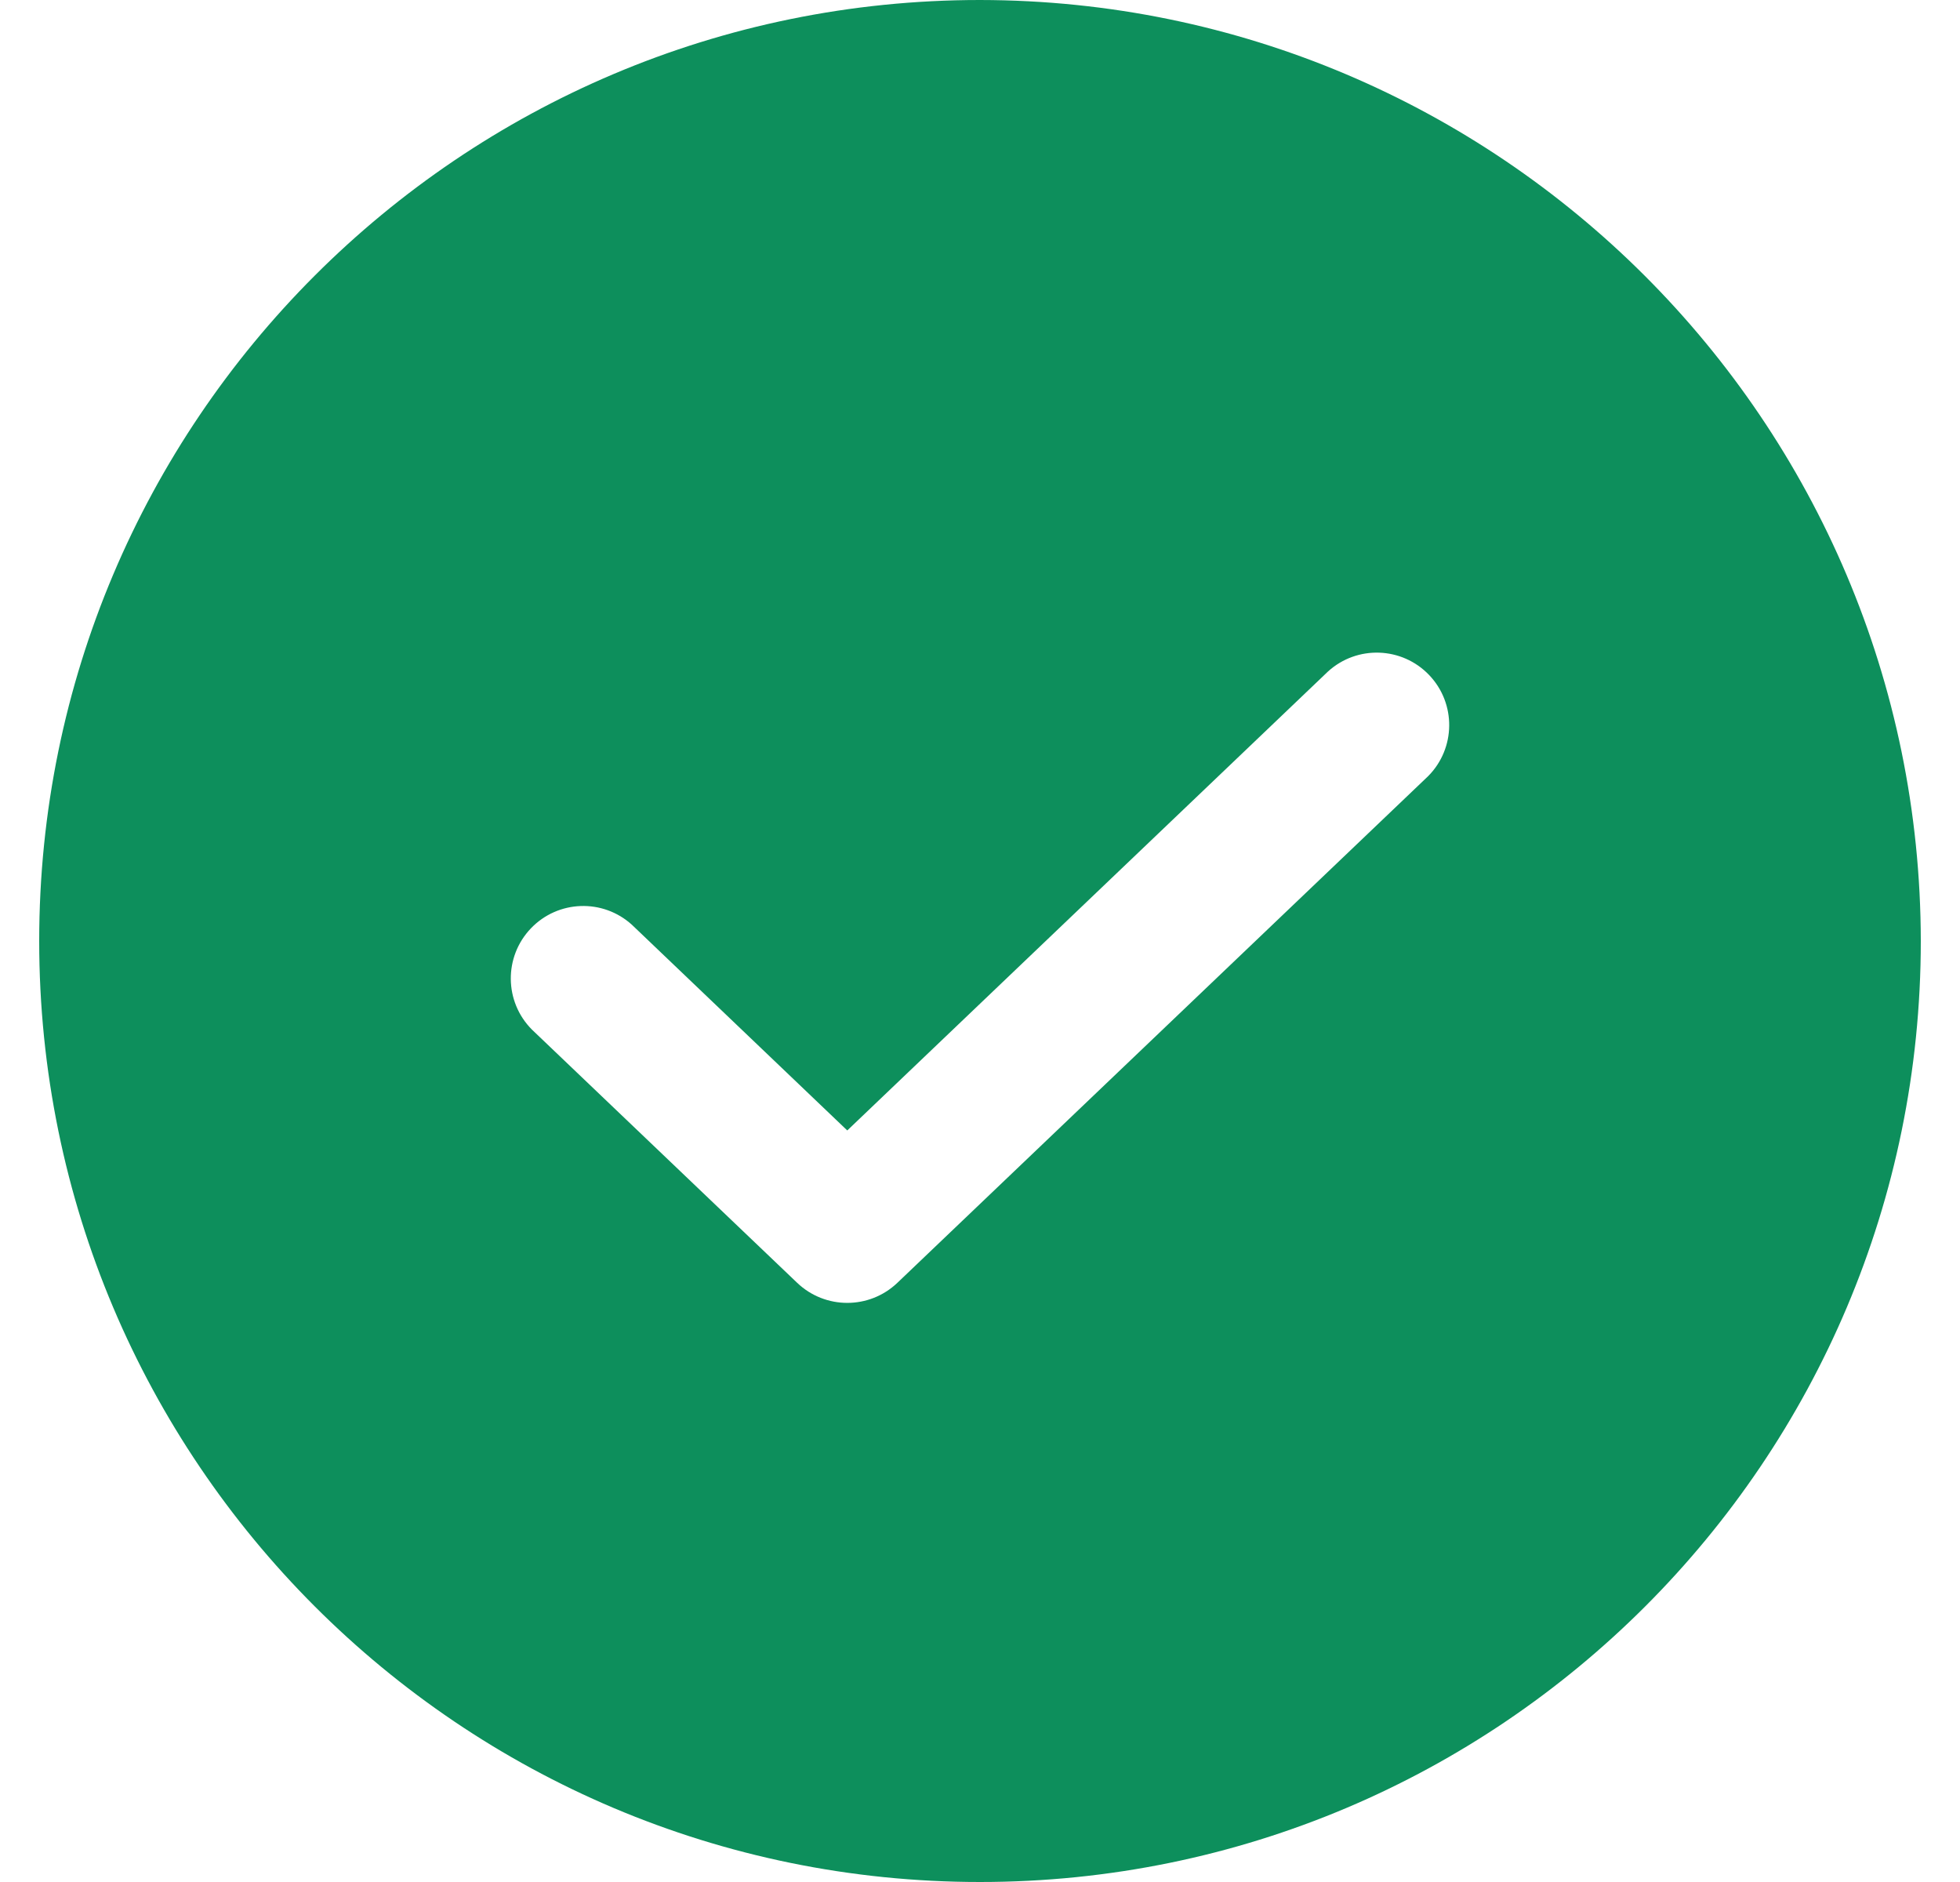
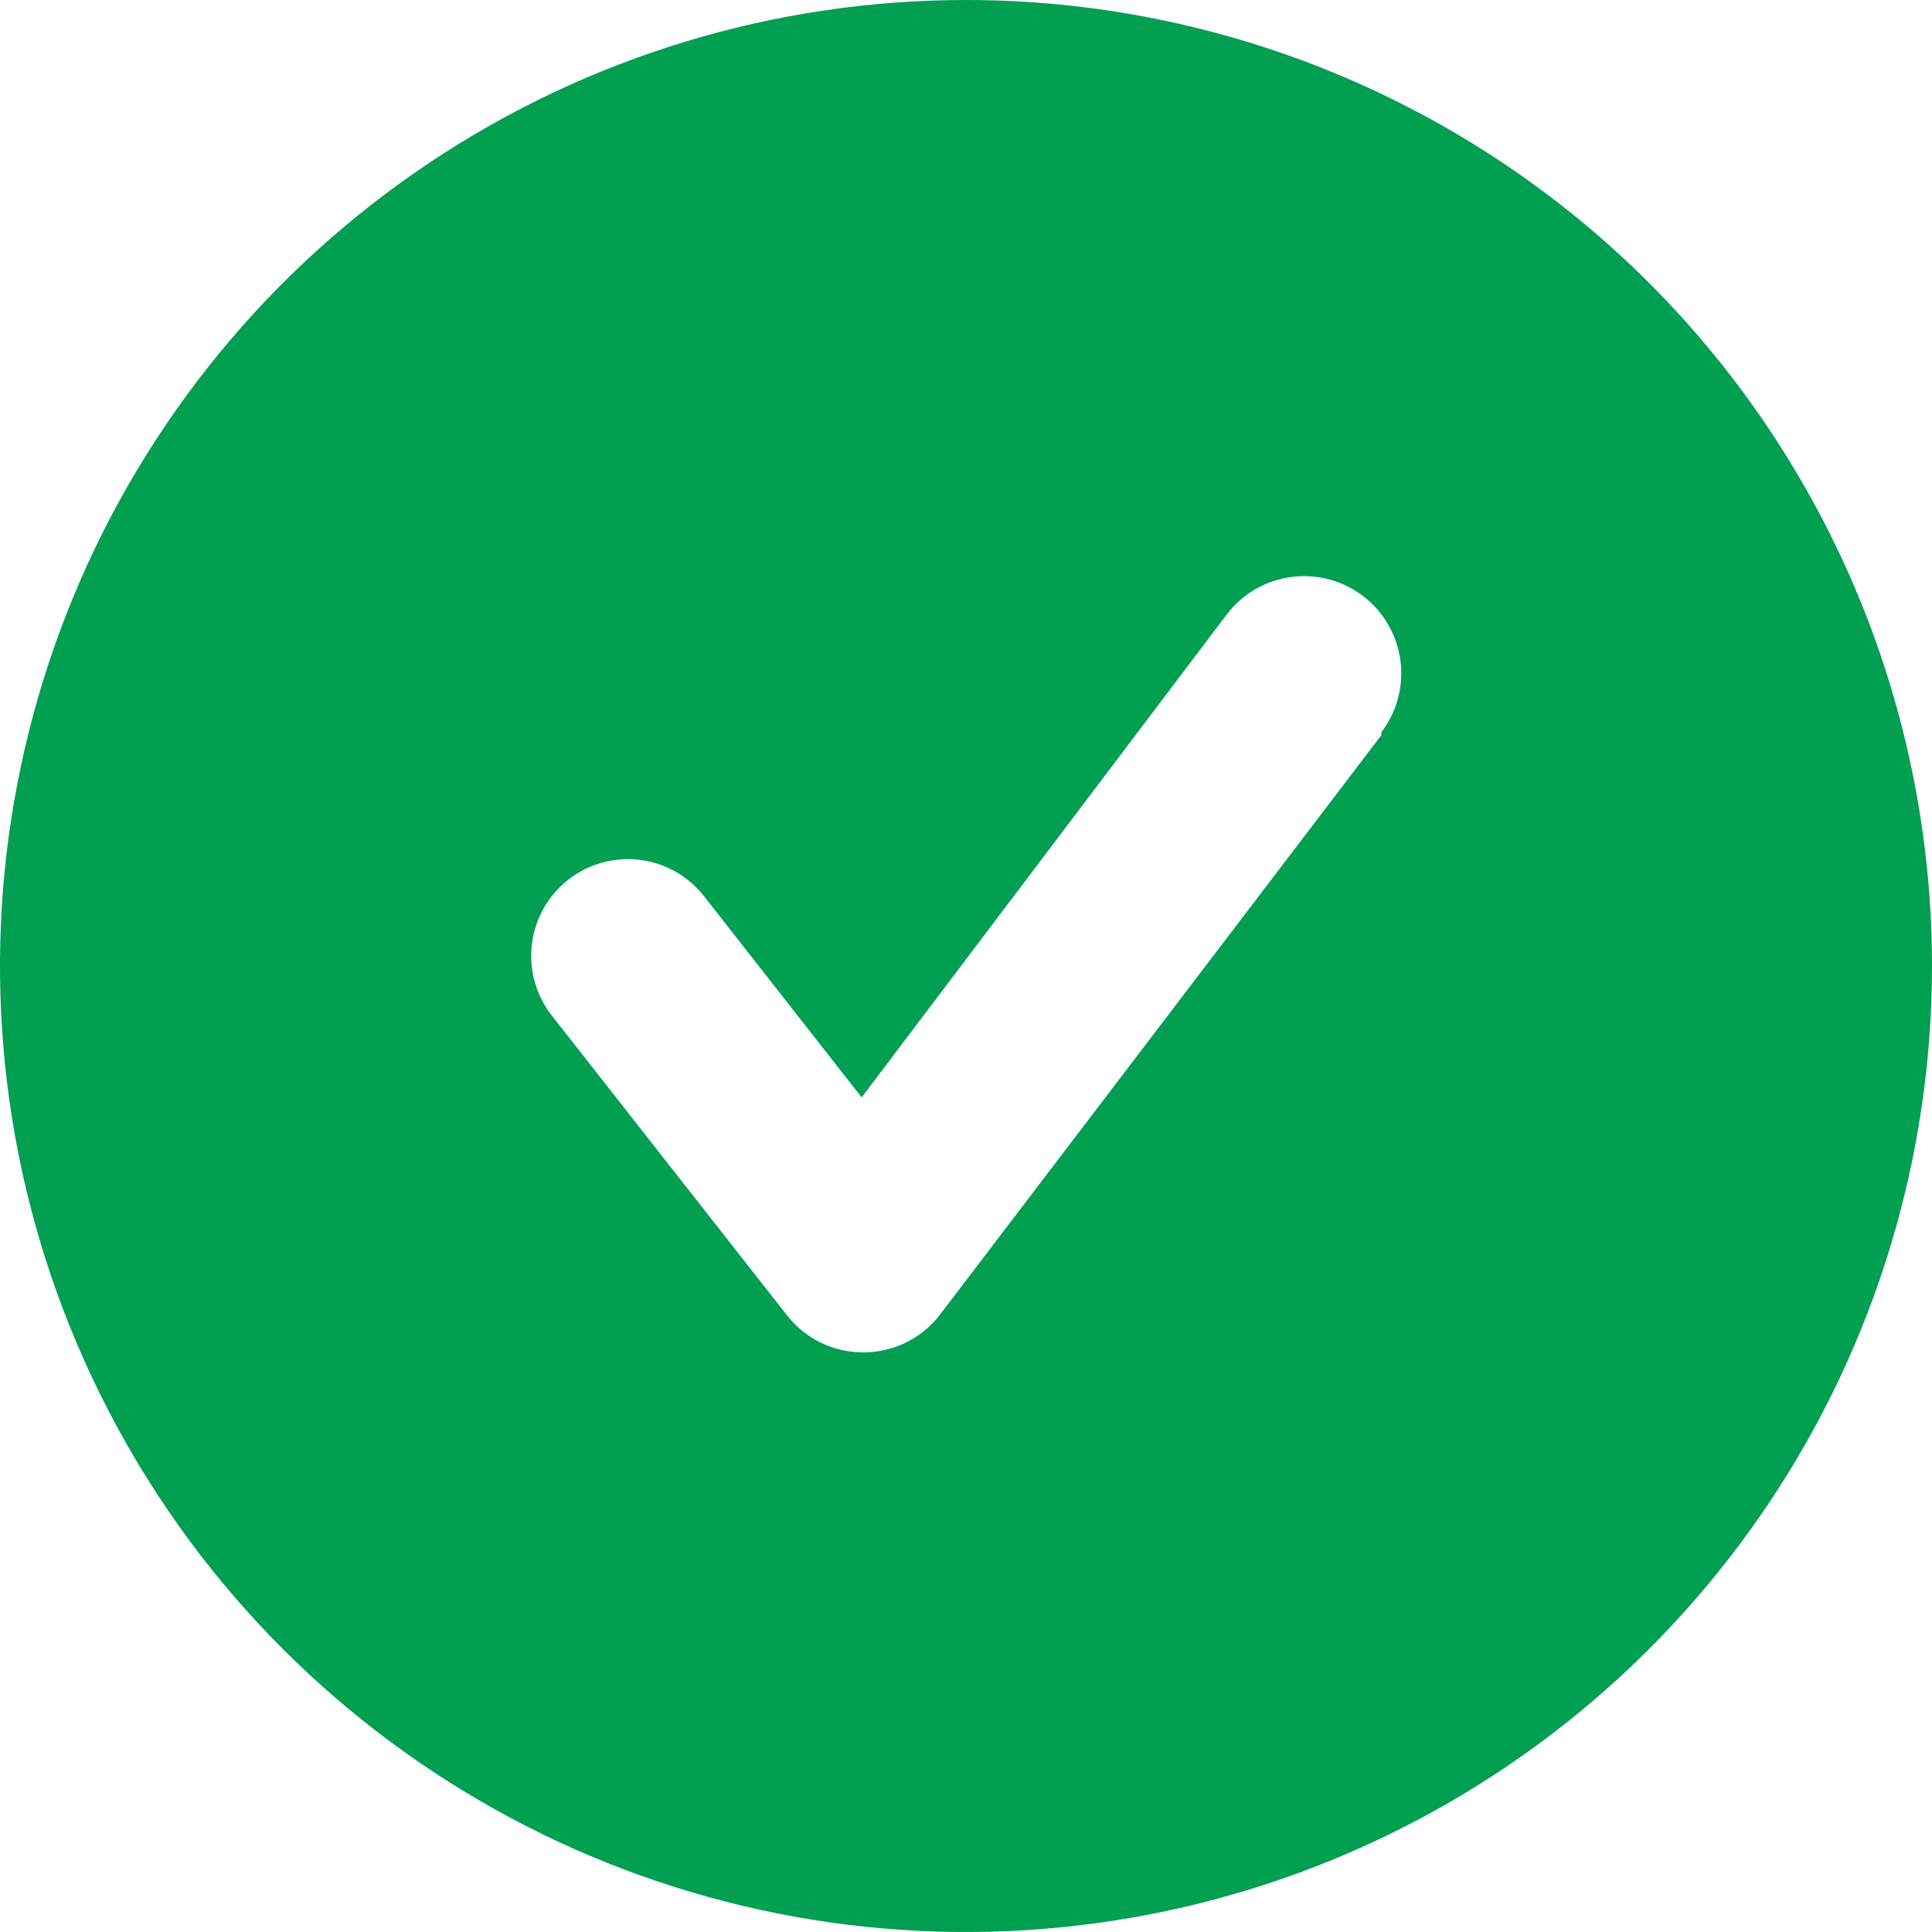
- <svg xmlns="http://www.w3.org/2000/svg" width="25" height="24" fill="none">
-   <path d="M12.5 0a12 12 0 1012 12 12.014 12.014 0 00-12-12zm5.715 9.899l-6.77 6.461a.926.926 0 01-1.276 0l-3.384-3.23a.924.924 0 011.276-1.336l2.746 2.622 6.132-5.853a.924.924 0 011.276 1.336z" fill="#0D8F5C" />
+ <svg xmlns="http://www.w3.org/2000/svg" width="32" height="32" viewBox="0 0 32 32" fill="none">
+   <path d="M16 0C12.835 0 9.742 0.938 7.111 2.696C4.48 4.455 2.429 6.953 1.218 9.877C0.007 12.801 -0.31 16.018 0.307 19.121C0.925 22.225 2.449 25.076 4.686 27.314C6.924 29.551 9.775 31.075 12.879 31.693C15.982 32.31 19.199 31.993 22.123 30.782C25.047 29.571 27.545 27.52 29.303 24.889C31.062 22.258 32 19.165 32 16C32 13.899 31.586 11.818 30.782 9.877C29.978 7.936 28.799 6.172 27.314 4.686C25.828 3.201 24.064 2.022 22.123 1.218C20.182 0.414 18.101 0 16 0ZM22.88 12.176L15.568 21.776C15.419 21.97 15.227 22.127 15.008 22.235C14.789 22.343 14.548 22.399 14.304 22.4C14.061 22.401 13.821 22.347 13.602 22.242C13.383 22.137 13.191 21.983 13.04 21.792L9.136 16.816C9.007 16.65 8.912 16.46 8.856 16.257C8.8 16.055 8.784 15.843 8.81 15.634C8.836 15.425 8.903 15.224 9.007 15.041C9.111 14.858 9.25 14.697 9.416 14.568C9.751 14.307 10.176 14.19 10.598 14.242C10.807 14.268 11.008 14.335 11.191 14.439C11.374 14.543 11.535 14.682 11.664 14.848L14.272 18.176L20.32 10.176C20.448 10.008 20.608 9.867 20.791 9.76C20.974 9.654 21.176 9.585 21.385 9.557C21.595 9.529 21.808 9.542 22.012 9.596C22.216 9.65 22.408 9.744 22.576 9.872C22.744 10 22.885 10.16 22.991 10.343C23.098 10.526 23.167 10.727 23.195 10.937C23.224 11.146 23.21 11.36 23.156 11.564C23.102 11.768 23.008 11.96 22.88 12.128V12.176Z" fill="#009f52" />
</svg>
